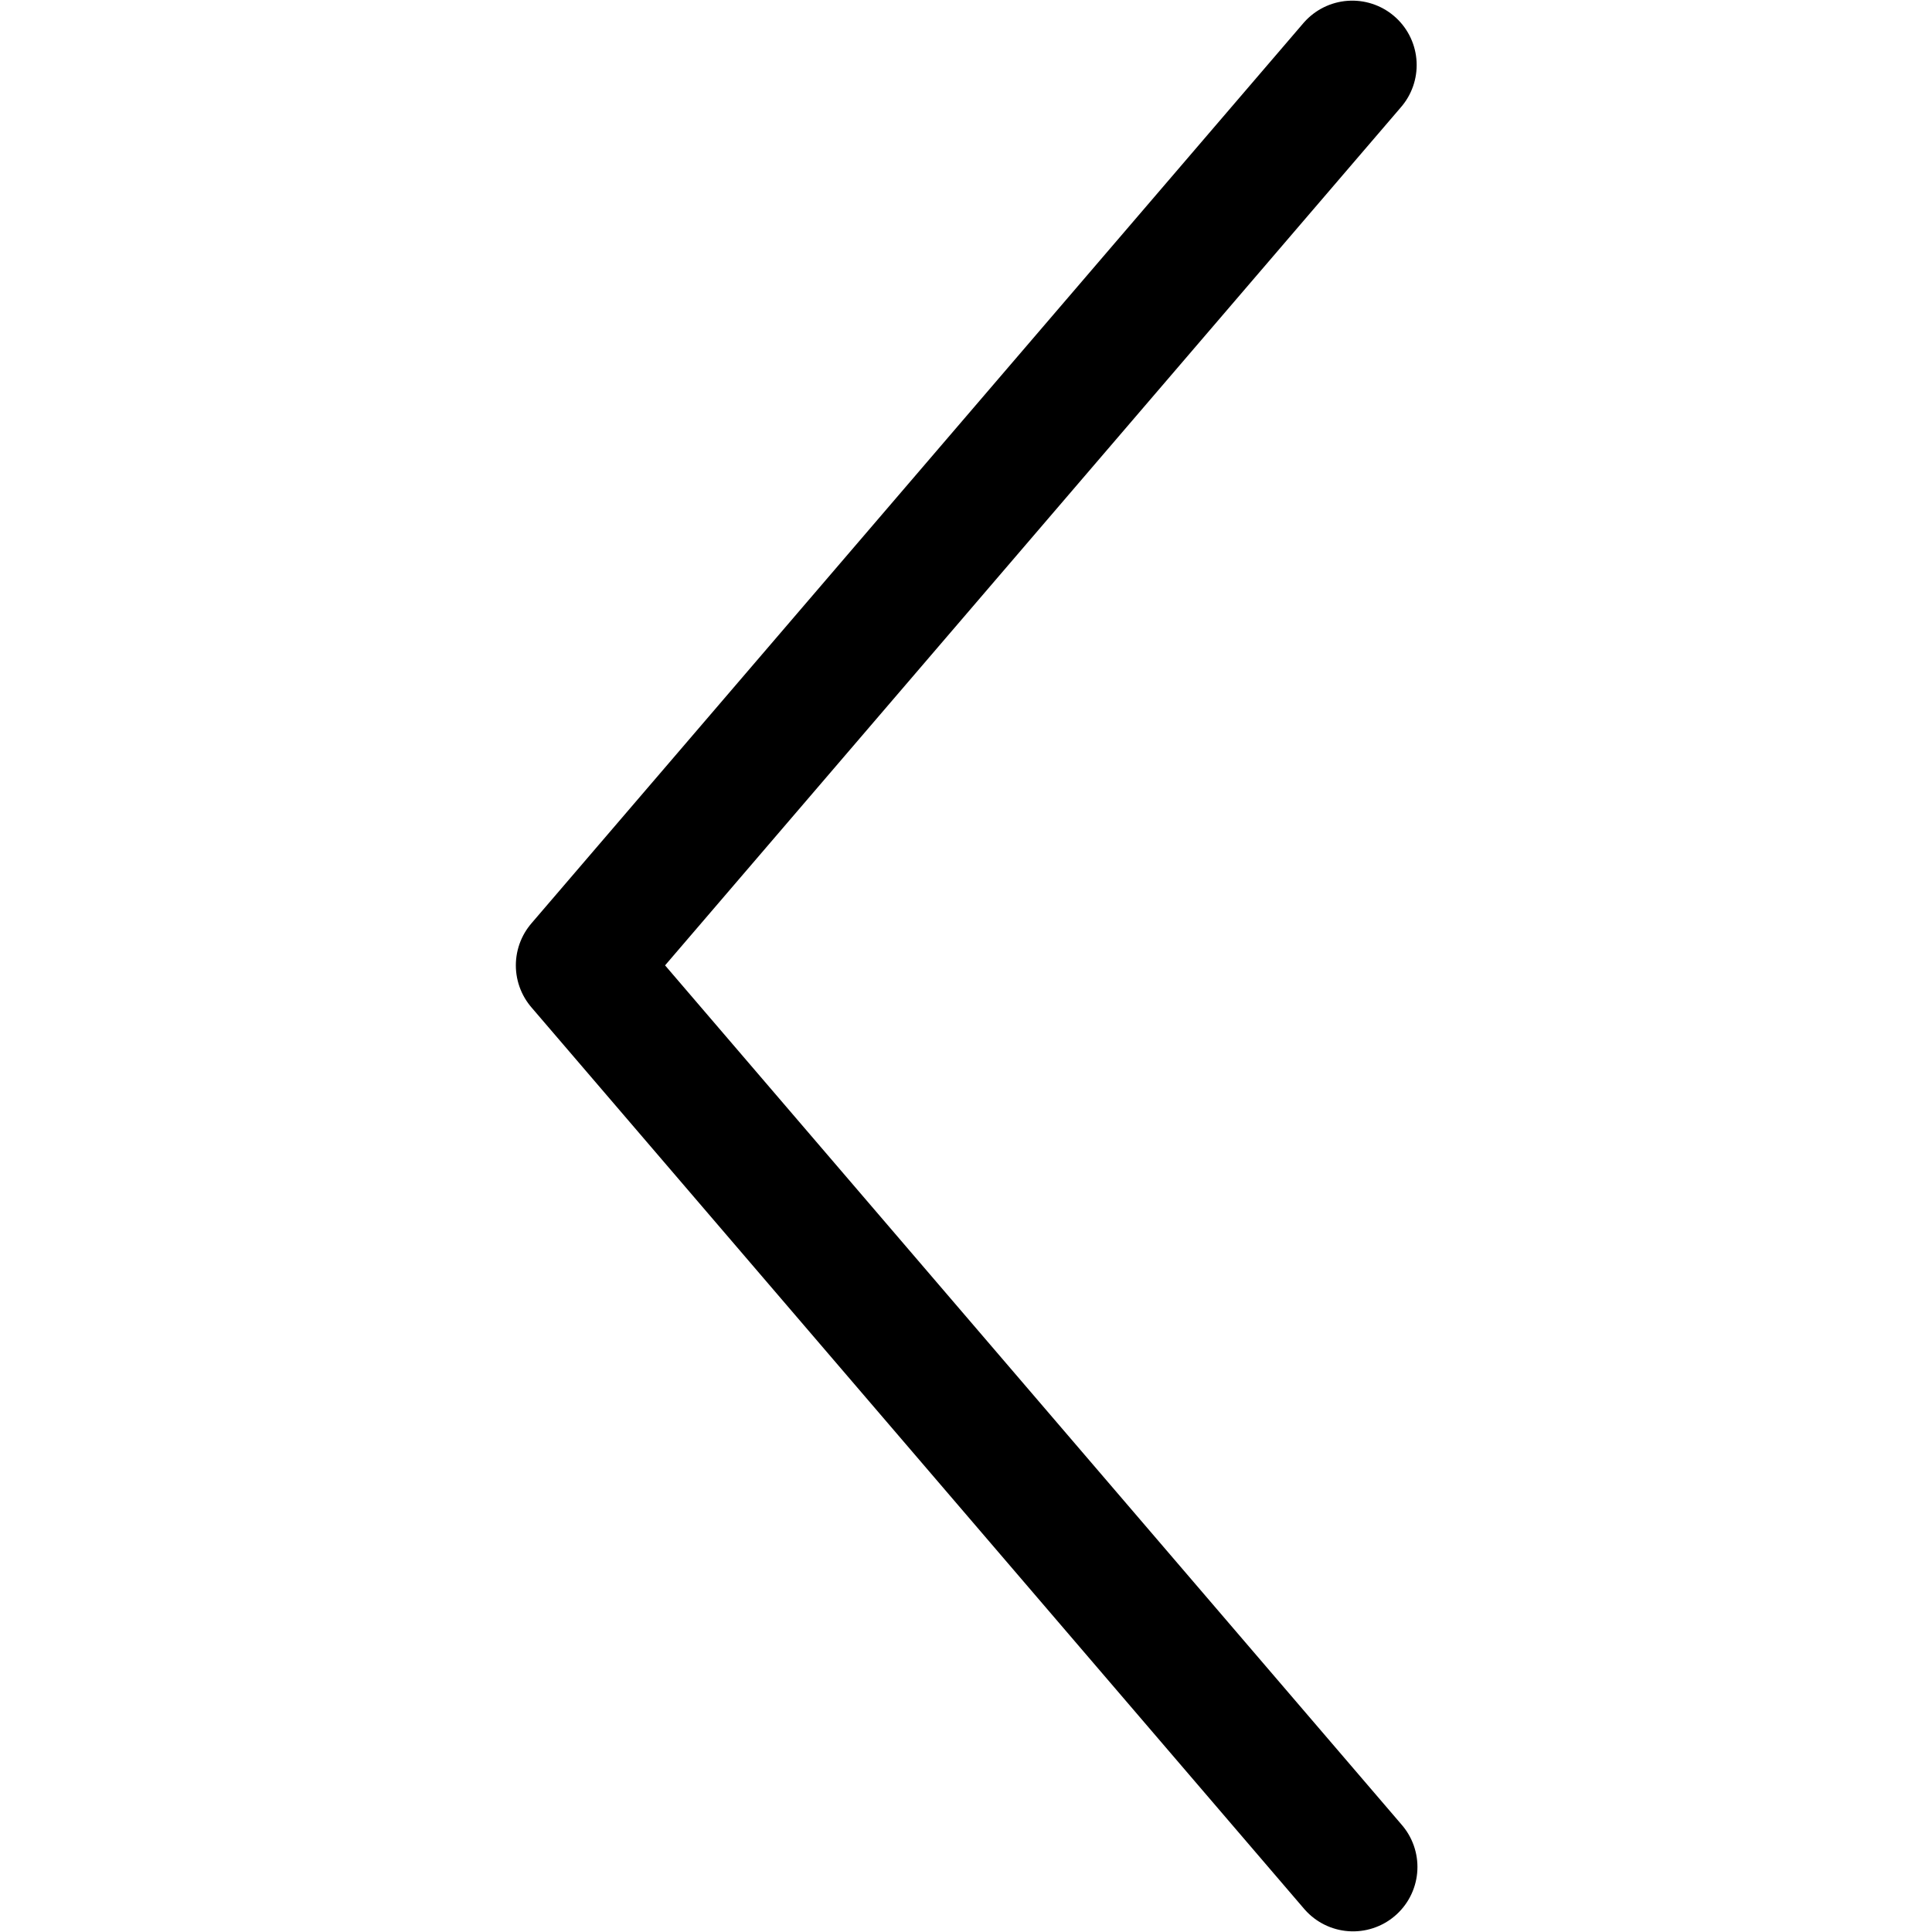
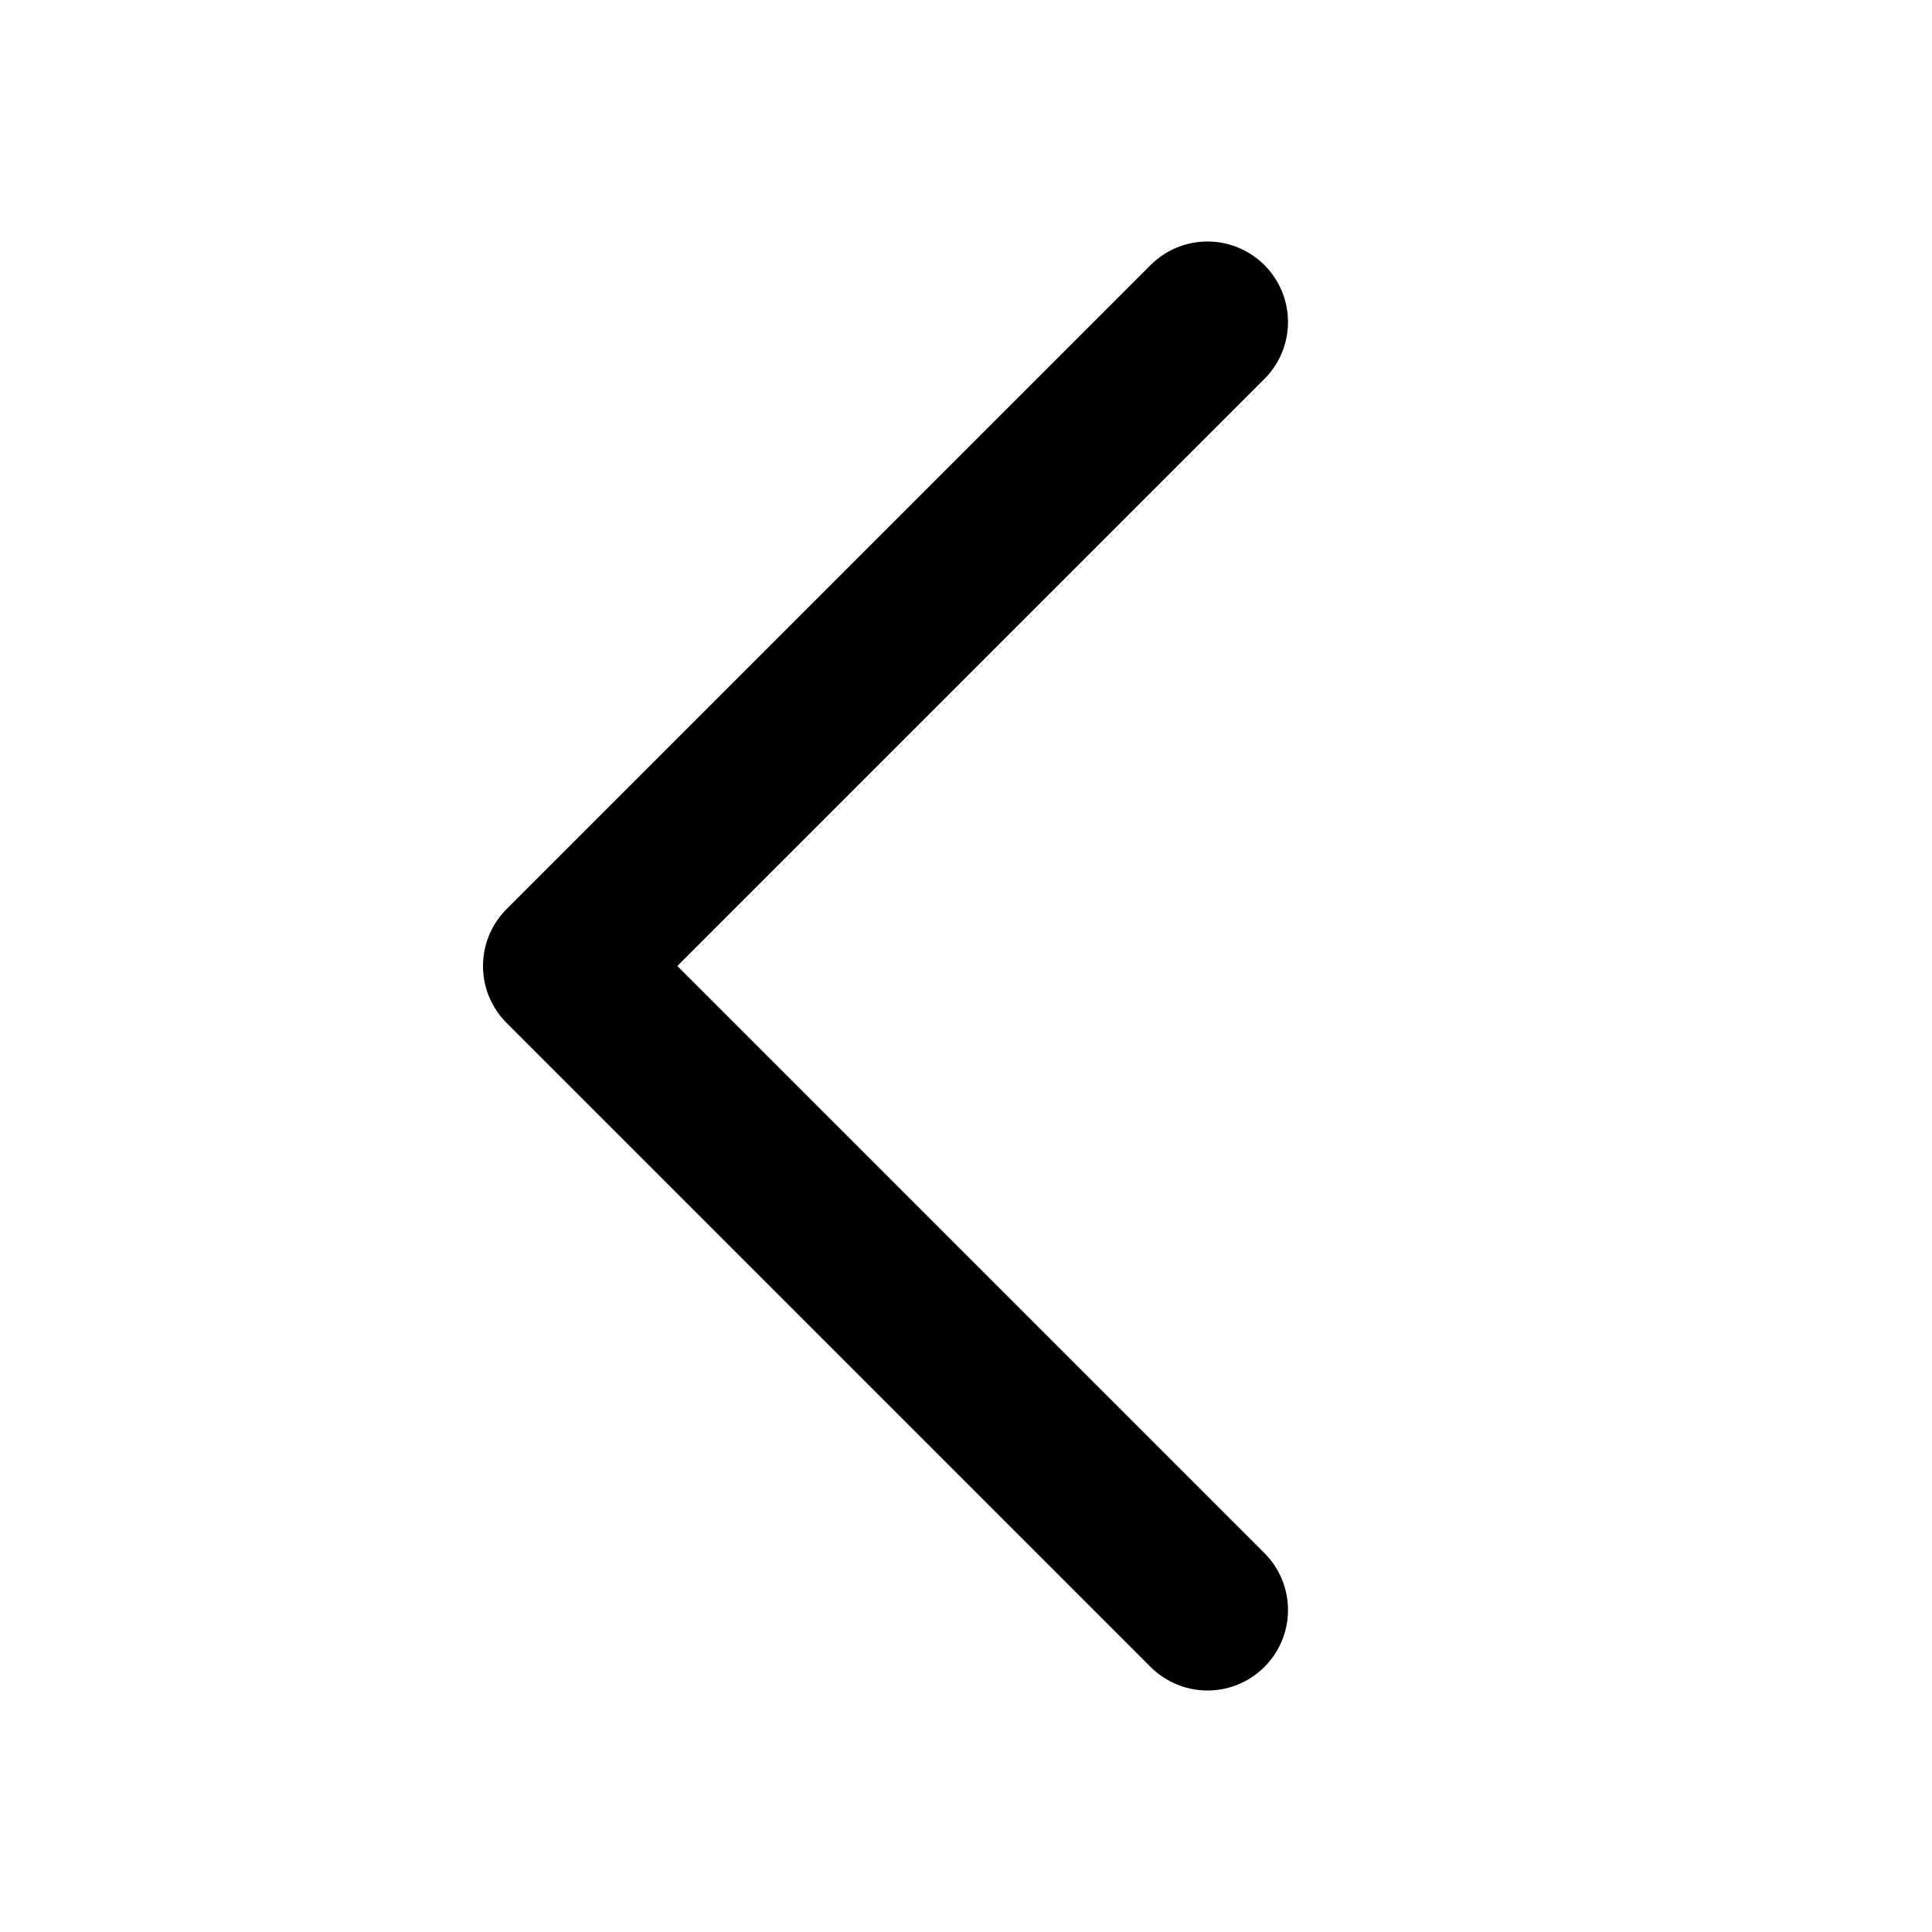
- <svg viewBox="0 0 15 15">
-   <polyline stroke="currentColor" stroke-width="1" fill="none" stroke-linecap="round" stroke-linejoin="round" points="10.505 14.495 4.505 7.495 10.499 0.505 10.499 0.505" />
+ <svg xmlns="http://www.w3.org/2000/svg" width="24" height="24">
+   <path stroke="currentColor" stroke-width="2" d="M15 20l-8-8 8-8" fill="none" fill-rule="evenodd" stroke-linecap="round" stroke-linejoin="round" />
</svg>
